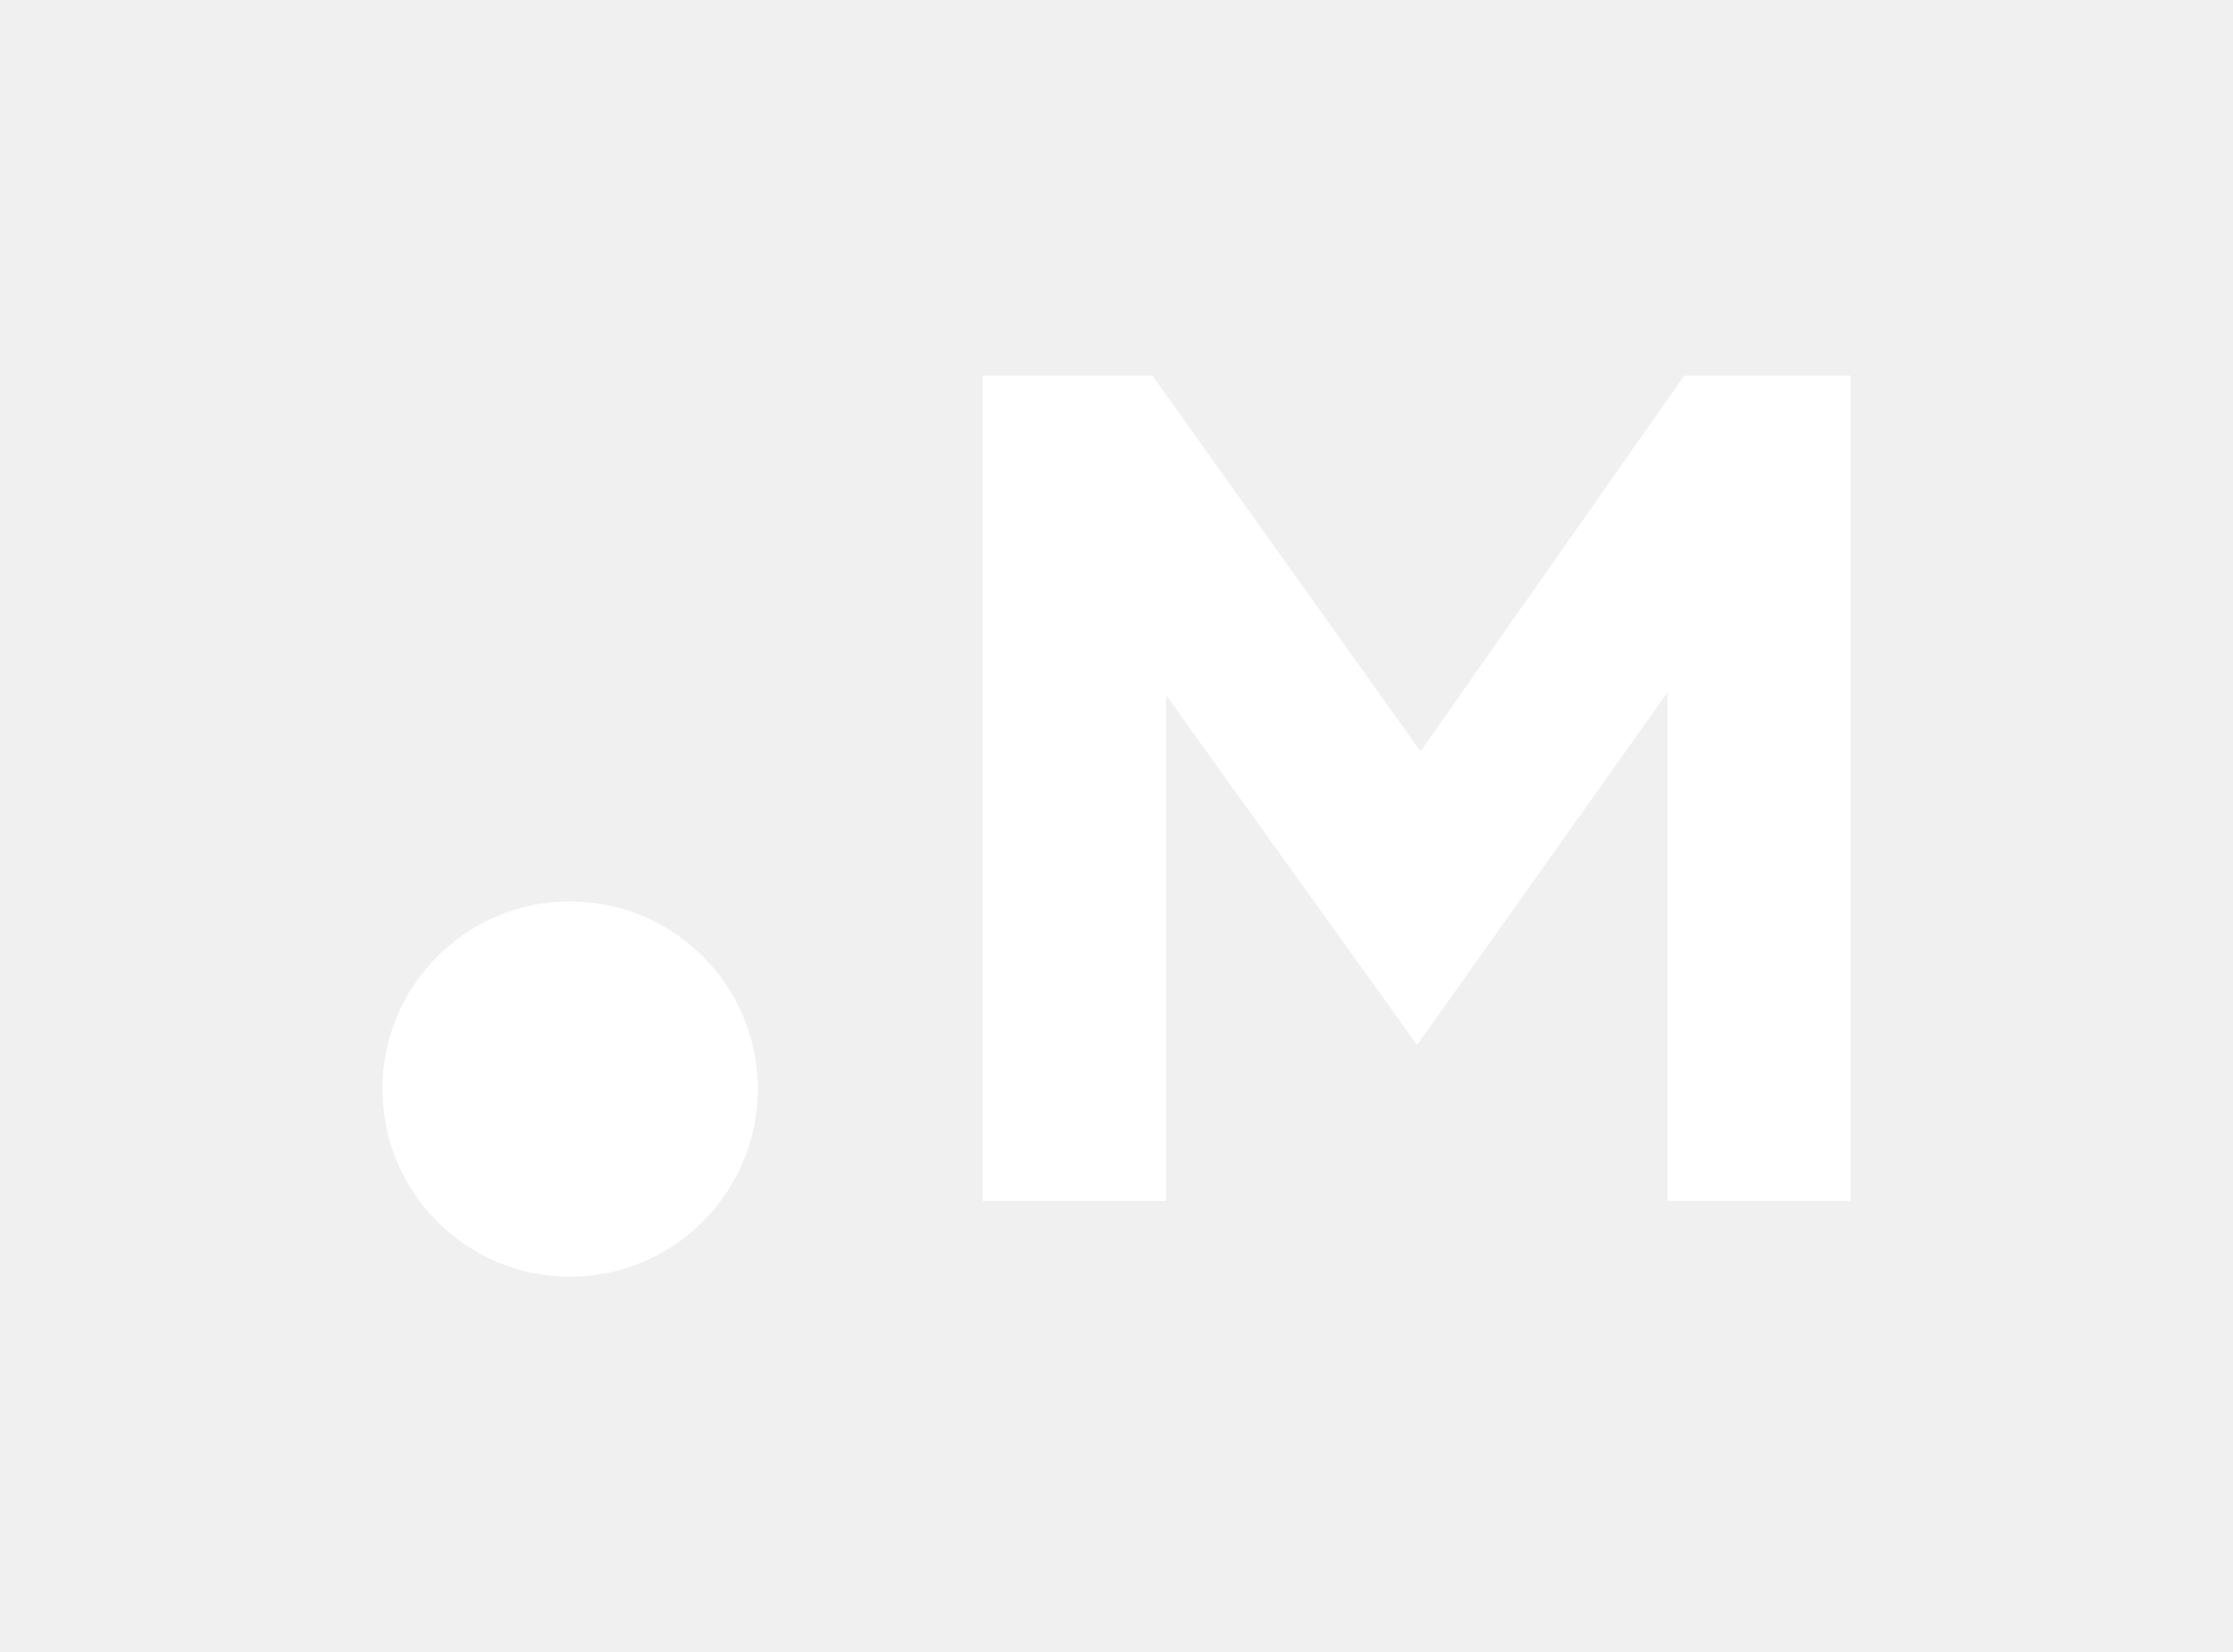
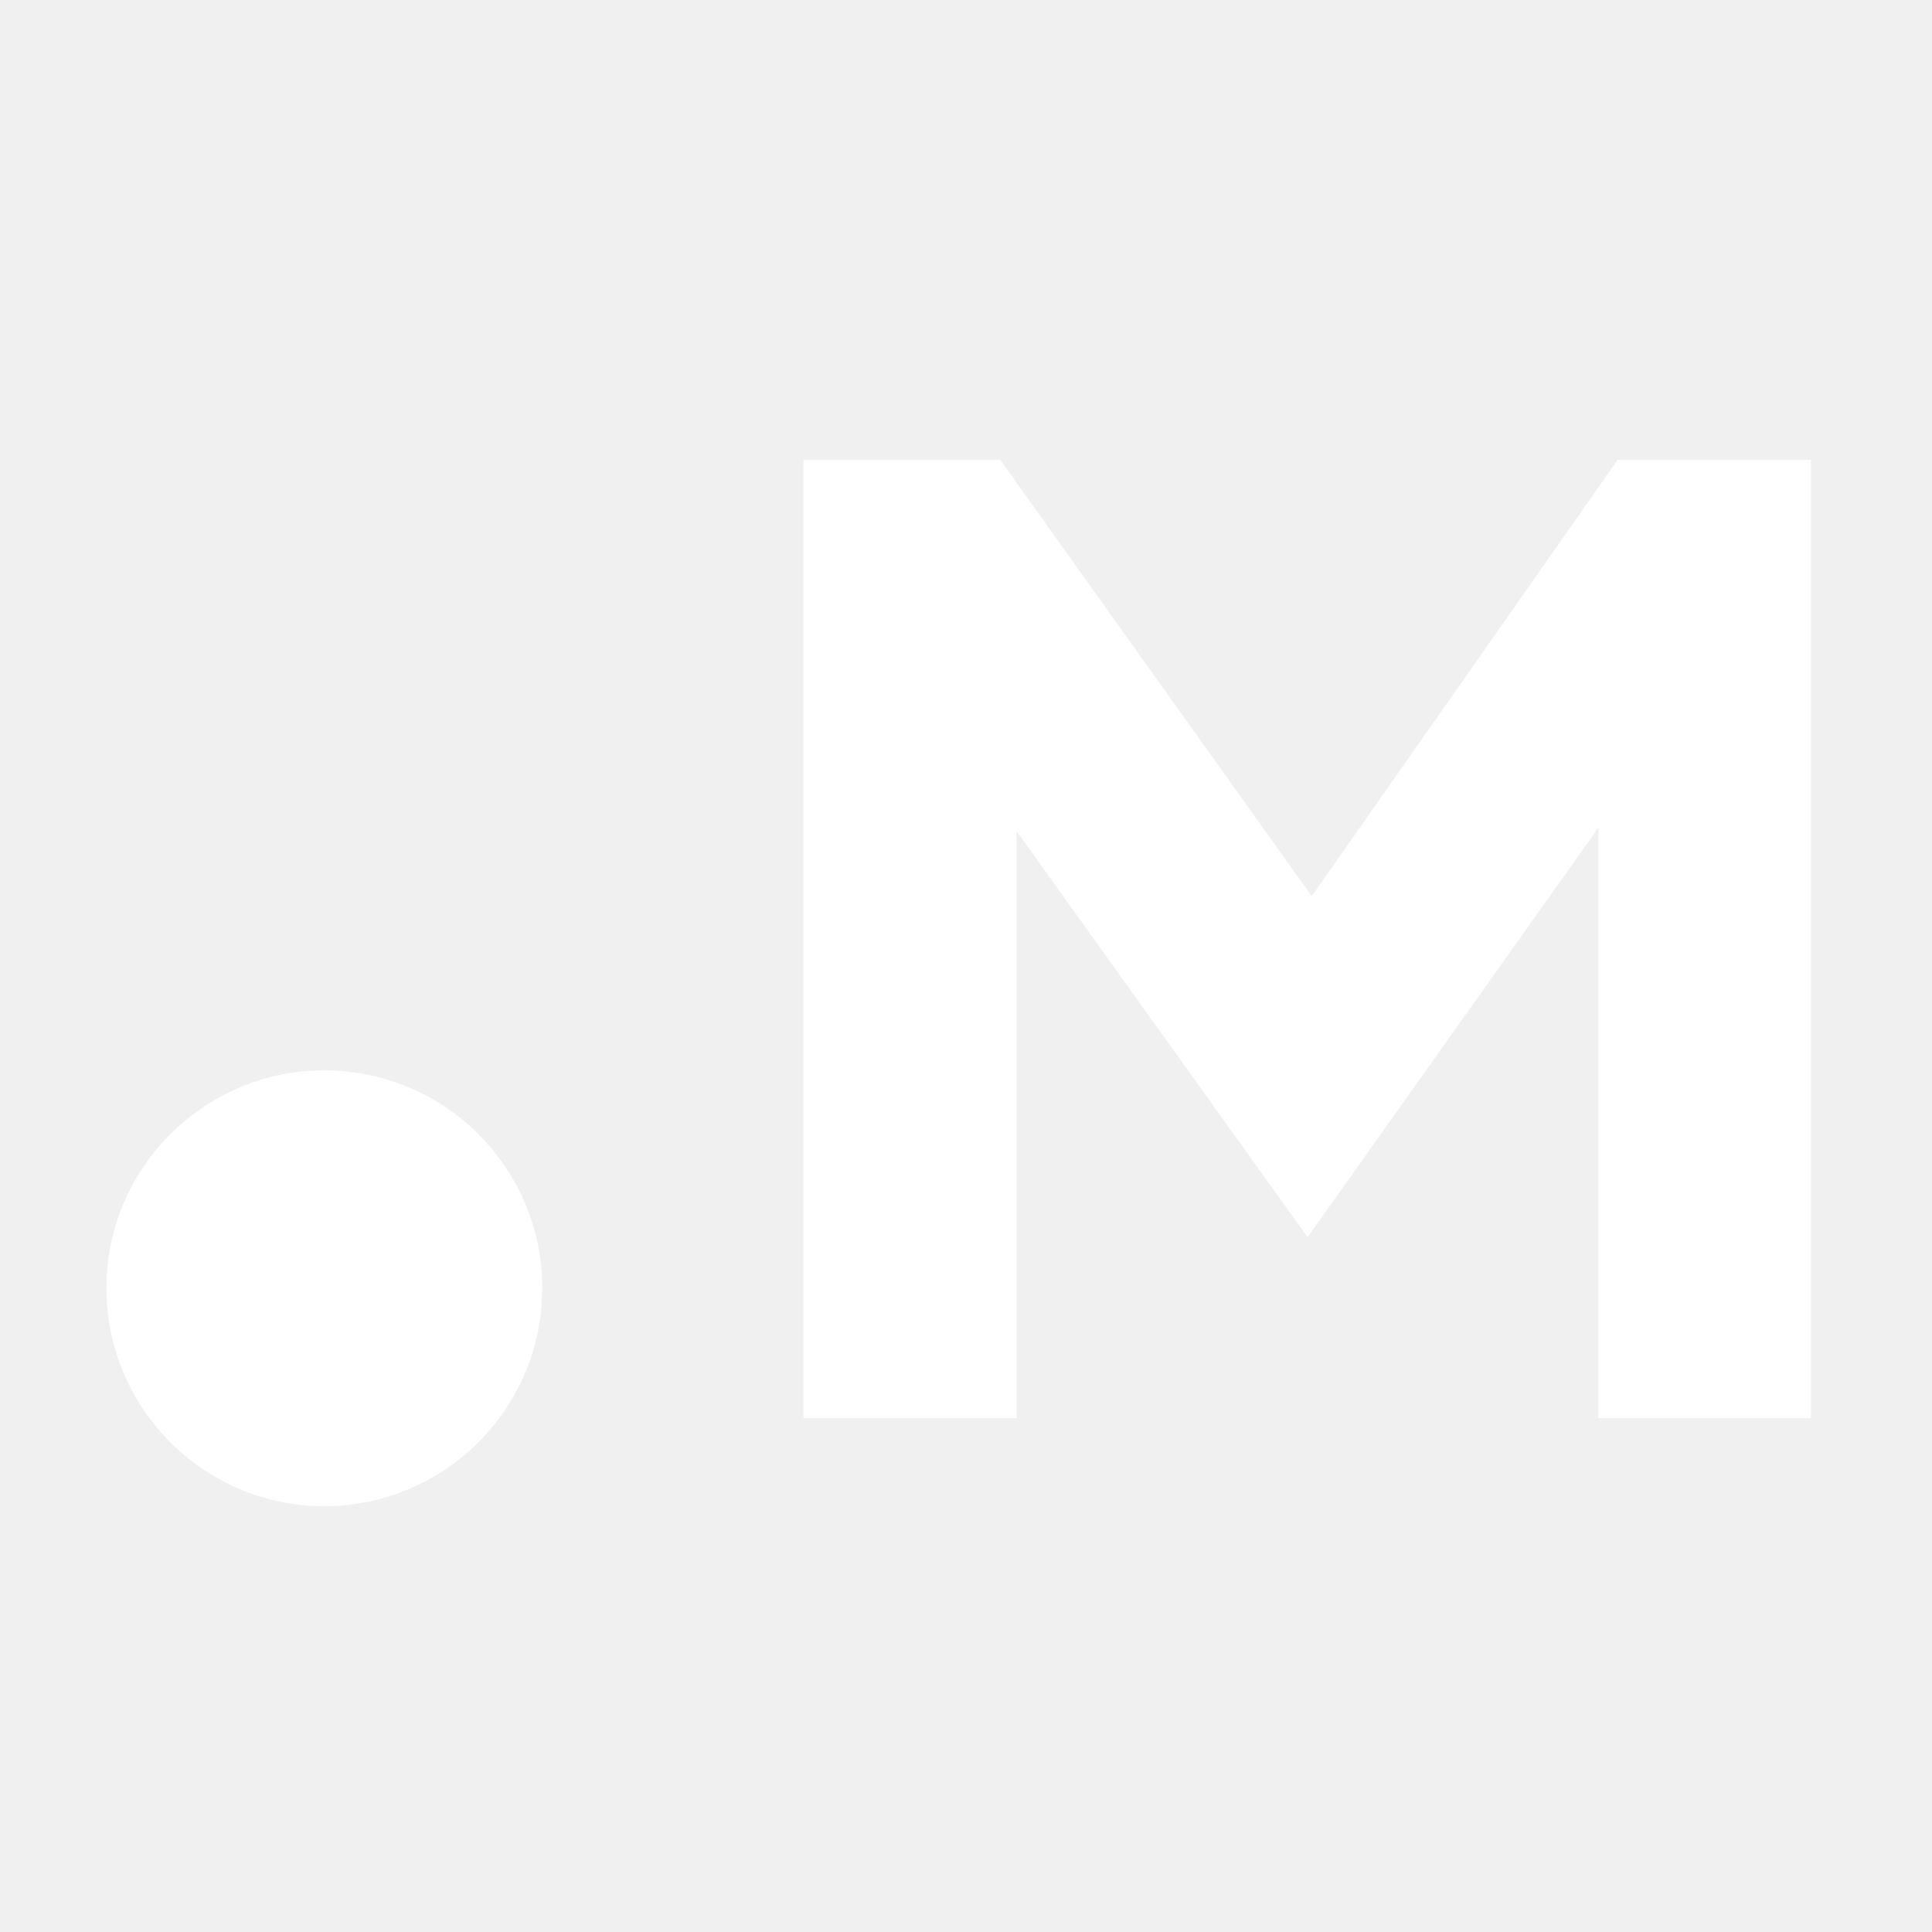
- <svg xmlns="http://www.w3.org/2000/svg" version="1.2" viewBox="0 0.414 45.101 33.586" width="100" height="74">
+ <svg xmlns="http://www.w3.org/2000/svg" version="1.2" viewBox="0 0 75 75" width="75" height="75">
  <style>
		.s0 { fill: #ffffff } 
	</style>
  <g id="Vrstva 1">
    <g id="&lt;Group&gt;">
-       <path id="&lt;Path&gt;" class="s0" d="m7.63 22.55c0-2.1 1.71-3.81 3.81-3.81 2.11 0 3.82 1.71 3.82 3.81 0 2.11-1.71 3.82-3.82 3.82-2.1 0-3.81-1.71-3.81-3.82z" />
+       <path id="&lt;Path&gt;" class="s0" d="m4.13 50c0-4.66 3.8-8.45 8.45-8.45 4.68 0 8.47 3.79 8.47 8.45 0 4.68-3.79 8.47-8.47 8.47-4.65 0-8.45-3.79-8.45-8.47z" />
    </g>
    <g id="&lt;Group&gt;">
-       <path id="&lt;Path&gt;" class="s0" d="m28.73 15.69l-5.45-7.64h-3.45v16.78h3.73v-10.28l5.1 7.11 5.09-7.17v10.34h3.72v-16.78h-3.38z" />
+       <path id="&lt;Path&gt;" class="s0" d="m50.92 34.79l-12.09-16.94h-7.64v37.2h8.27v-22.79l11.3 15.77 11.29-15.9v22.92h8.25v-37.2h-7.5z" />
    </g>
  </g>
</svg>
